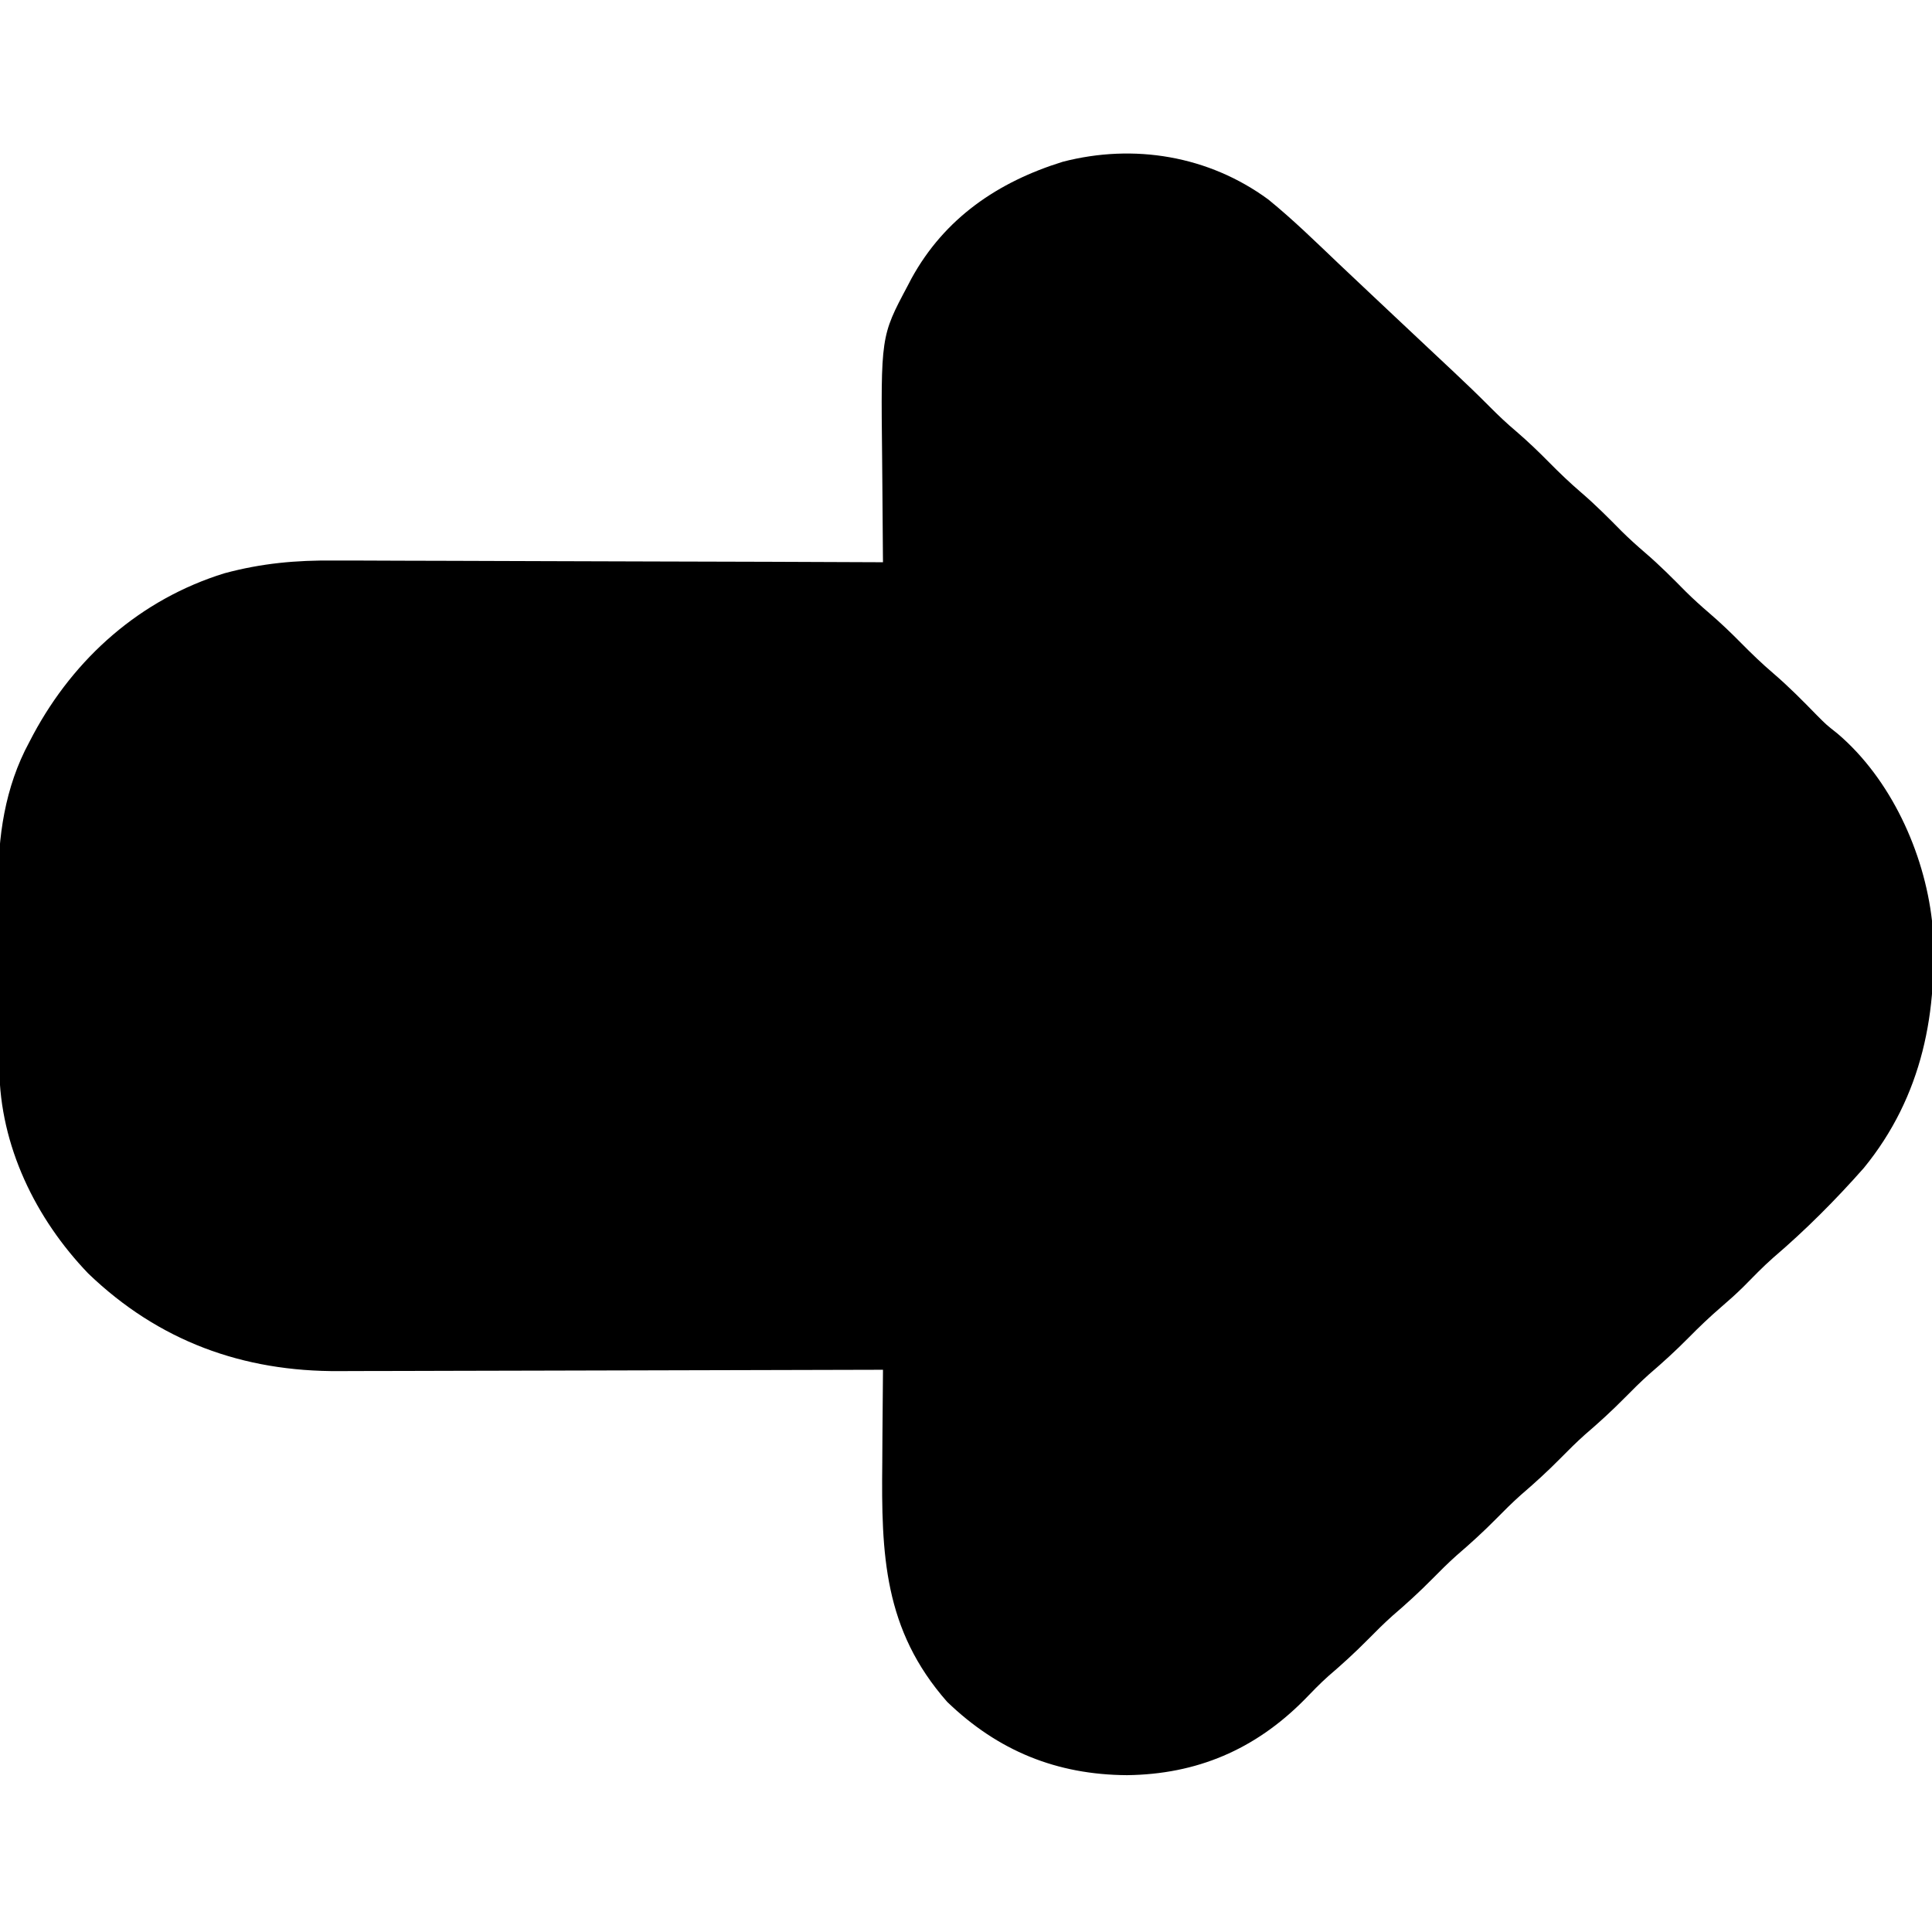
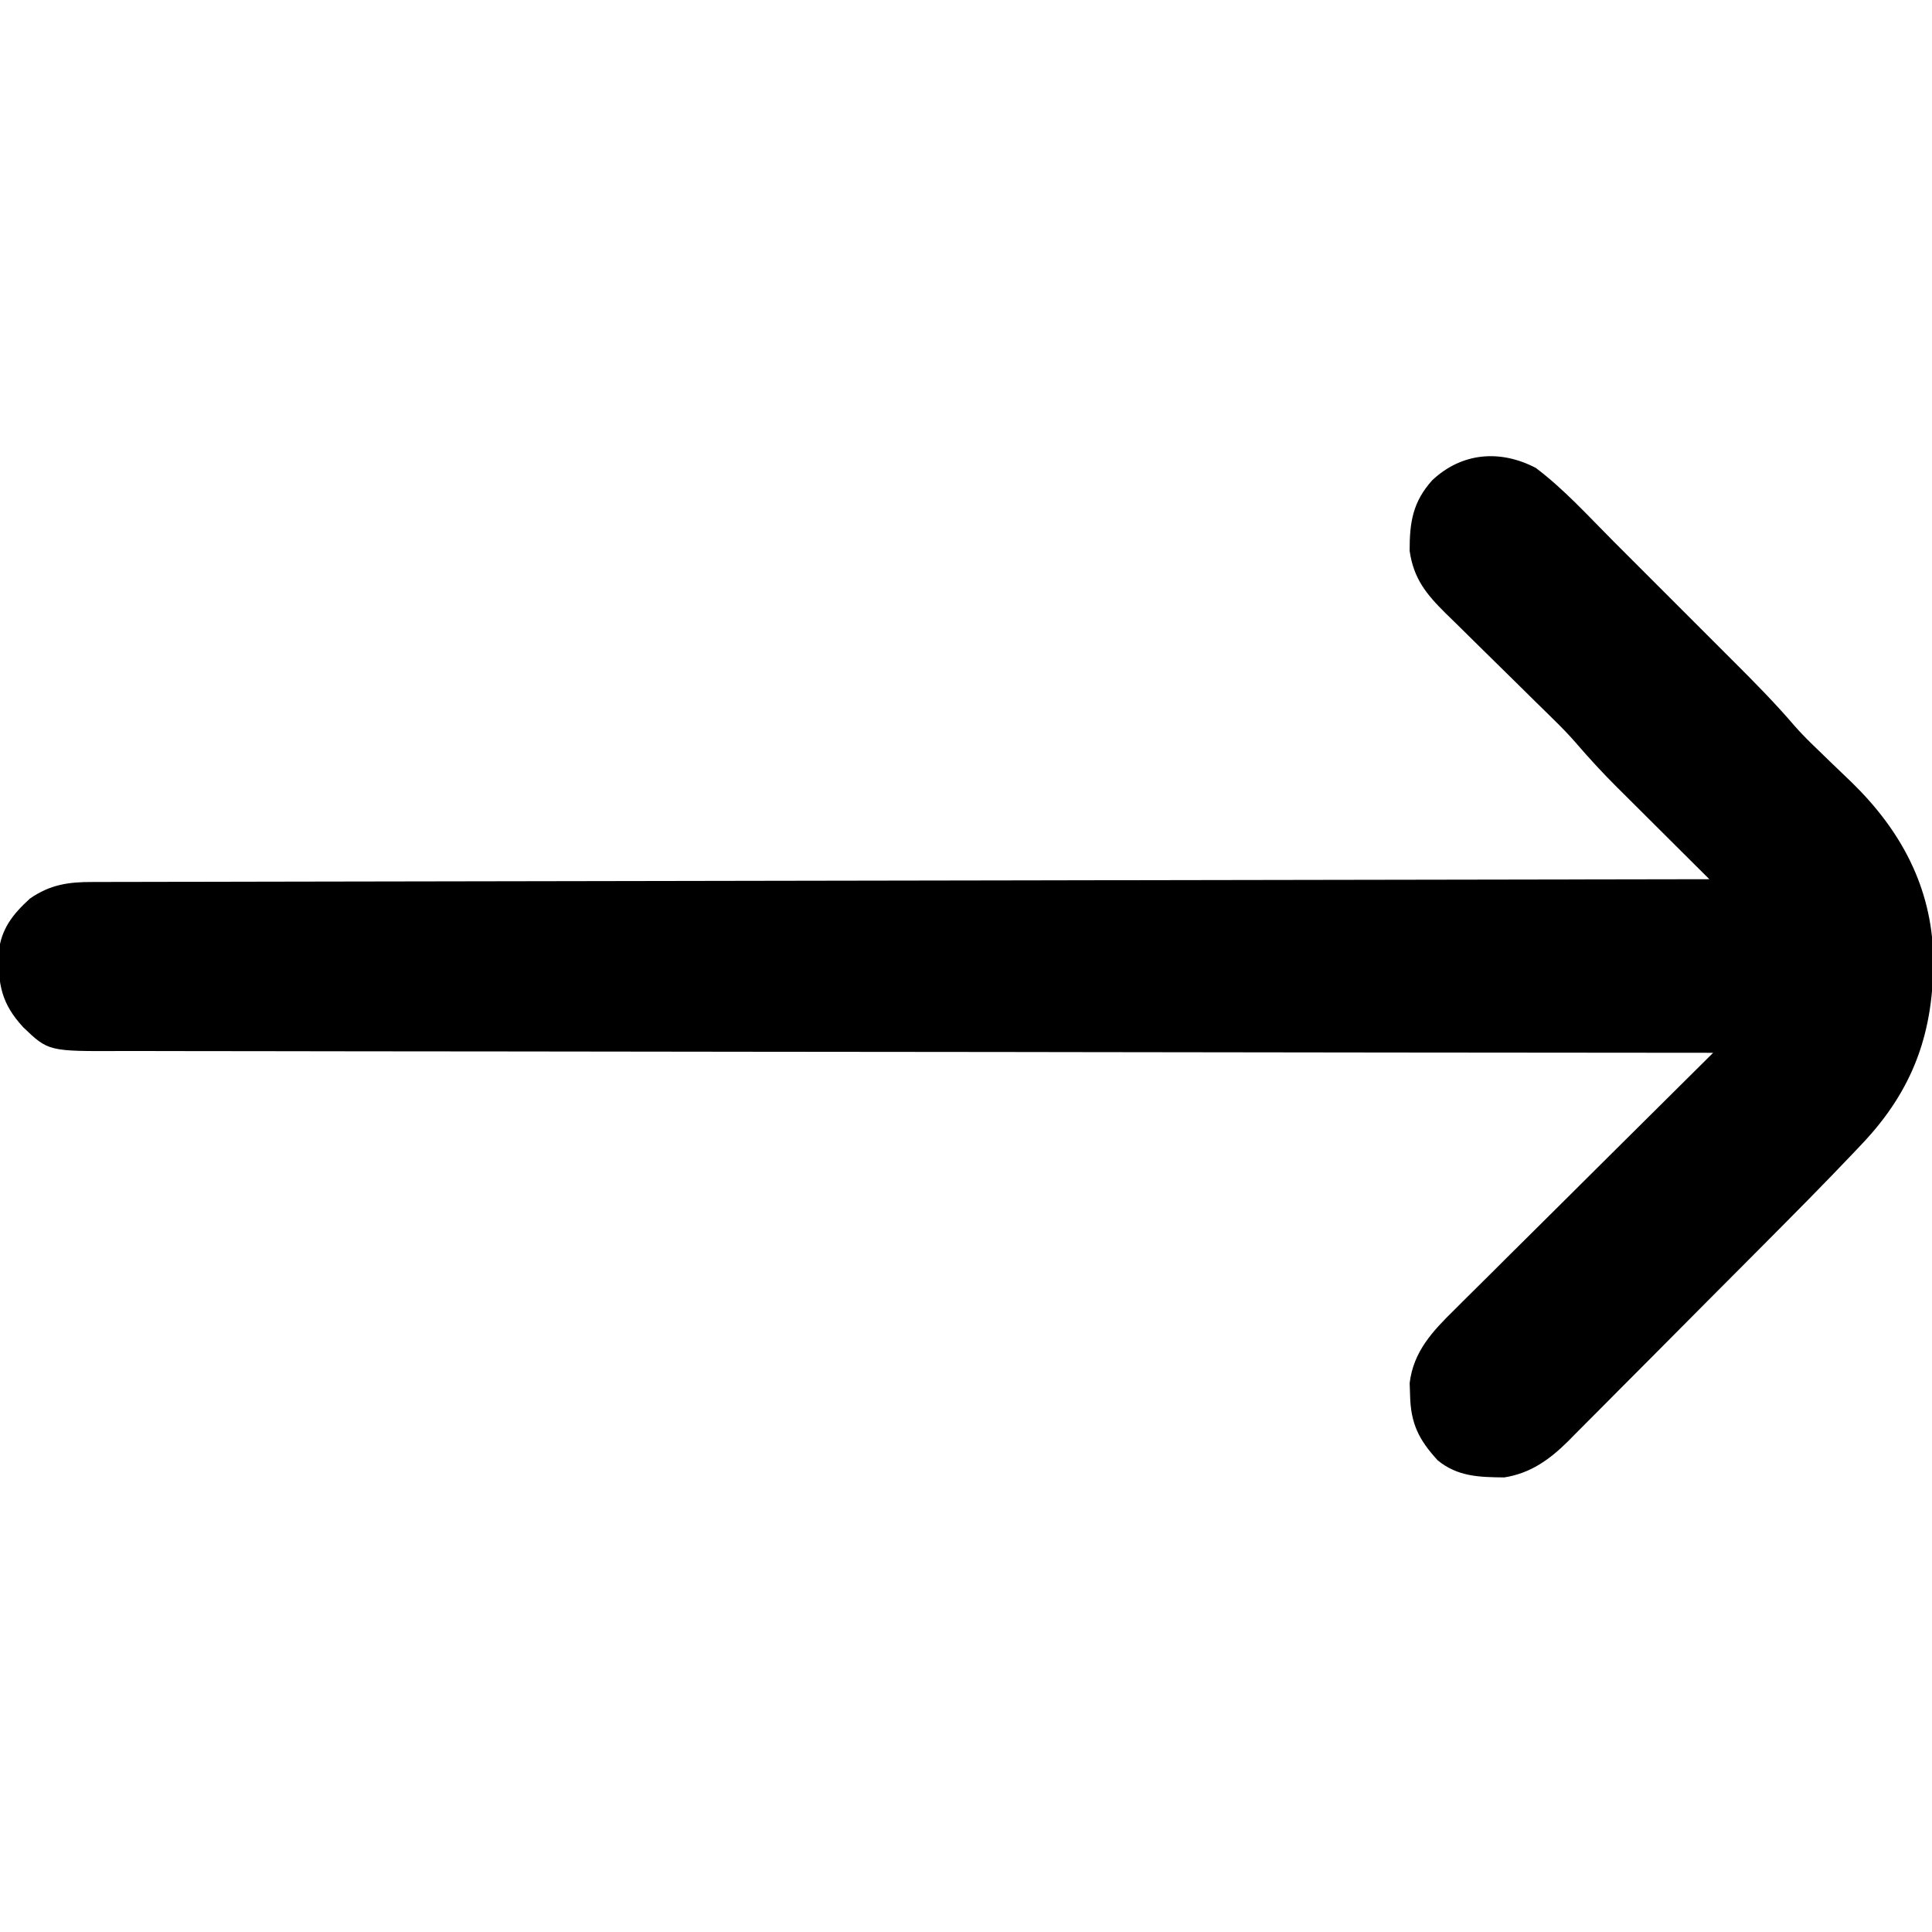
<svg xmlns="http://www.w3.org/2000/svg" version="1.1" width="512" height="512">
-   <path d="M0 0 C6.556 5.325 12.602 11.262 18.719 17.078 C21.537 19.754 24.368 22.415 27.2 25.077 C29.318 27.068 31.435 29.061 33.551 31.055 C36.524 33.855 39.501 36.651 42.48 39.445 C43.616 40.511 43.616 40.511 44.774 41.598 C46.208 42.944 47.644 44.29 49.08 45.635 C52.311 48.669 55.501 51.733 58.625 54.879 C60.923 57.193 63.251 59.401 65.75 61.5 C68.76 64.091 71.586 66.798 74.375 69.625 C77.124 72.411 79.904 75.078 82.875 77.625 C86.669 80.877 90.149 84.382 93.656 87.938 C95.669 89.922 97.729 91.786 99.875 93.625 C103.669 96.877 107.149 100.382 110.656 103.938 C112.669 105.922 114.729 107.786 116.875 109.625 C119.846 112.172 122.626 114.839 125.375 117.625 C128.103 120.391 130.86 123.038 133.812 125.562 C137.894 129.058 141.634 132.848 145.383 136.695 C147.887 139.209 147.887 139.209 150.875 141.57 C164.919 153.529 173.799 172.964 175.875 191.125 C177.722 215.009 173.315 237.681 157.812 256.648 C150.351 265.096 142.343 273.133 133.77 280.449 C131.007 282.893 128.458 285.533 125.871 288.16 C123.954 290.047 121.979 291.812 119.938 293.562 C116.947 296.132 114.144 298.818 111.375 301.625 C108.014 305.032 104.538 308.2 100.906 311.312 C98.639 313.336 96.509 315.462 94.375 317.625 C91.014 321.032 87.538 324.2 83.906 327.312 C81.639 329.336 79.509 331.462 77.375 333.625 C74.014 337.032 70.538 340.2 66.906 343.312 C64.639 345.336 62.509 347.462 60.375 349.625 C57.014 353.032 53.538 356.2 49.906 359.312 C47.639 361.336 45.509 363.462 43.375 365.625 C40.014 369.032 36.538 372.2 32.906 375.312 C30.639 377.336 28.509 379.462 26.375 381.625 C23.012 385.034 19.538 388.205 15.898 391.312 C13.655 393.322 11.589 395.456 9.5 397.625 C-3.566 410.803 -18.987 417.34 -37.438 417.562 C-56.079 417.455 -71.636 411.135 -85.125 398.125 C-101.953 378.998 -102.579 359.022 -102.312 334.75 C-102.297 332.357 -102.284 329.964 -102.271 327.57 C-102.239 321.755 -102.189 315.94 -102.125 310.125 C-102.925 310.128 -103.726 310.131 -104.551 310.133 C-124.084 310.2 -143.617 310.249 -163.15 310.28 C-172.596 310.296 -182.042 310.317 -191.489 310.351 C-199.728 310.381 -207.967 310.401 -216.206 310.407 C-220.564 310.411 -224.921 310.42 -229.278 310.442 C-233.391 310.463 -237.504 310.469 -241.617 310.464 C-243.115 310.465 -244.613 310.471 -246.112 310.483 C-271.759 310.672 -294.097 302.526 -312.723 284.629 C-326.699 270.09 -336.13 250.758 -336.302 230.364 C-336.309 229.716 -336.315 229.067 -336.322 228.4 C-336.342 226.269 -336.353 224.138 -336.363 222.008 C-336.367 221.272 -336.371 220.536 -336.376 219.778 C-336.396 215.876 -336.411 211.974 -336.42 208.071 C-336.431 204.086 -336.465 200.102 -336.505 196.118 C-336.532 193.015 -336.54 189.913 -336.543 186.81 C-336.548 185.344 -336.56 183.878 -336.578 182.412 C-336.74 169.004 -334.852 155.775 -328.375 143.812 C-328.03 143.154 -327.685 142.495 -327.329 141.816 C-316.392 121.443 -298.878 105.934 -276.662 99.052 C-266.741 96.381 -257.678 95.567 -247.438 95.671 C-245.839 95.672 -244.241 95.671 -242.642 95.669 C-238.358 95.668 -234.074 95.691 -229.79 95.719 C-225.293 95.745 -220.795 95.747 -216.297 95.752 C-207.805 95.764 -199.313 95.797 -190.821 95.837 C-181.142 95.882 -171.464 95.904 -161.785 95.924 C-141.898 95.965 -122.012 96.036 -102.125 96.125 C-102.135 95.235 -102.135 95.235 -102.145 94.328 C-102.212 88.081 -102.257 81.834 -102.29 75.587 C-102.305 73.264 -102.325 70.941 -102.351 68.619 C-102.707 36.239 -102.707 36.239 -95.625 22.938 C-95.109 21.948 -95.109 21.948 -94.583 20.939 C-85.802 4.924 -71.663 -4.674 -54.5 -10 C-35.632 -14.892 -15.801 -11.613 0 0 Z " fill="#000000" transform="translate(336.125,52.875)" />
+   <path d="M0 0 C7.497 5.643 13.949 12.803 20.566 19.434 C21.771 20.638 22.976 21.842 24.181 23.045 C26.695 25.558 29.207 28.072 31.718 30.587 C34.917 33.792 38.121 36.993 41.326 40.192 C43.812 42.674 46.295 45.159 48.777 47.644 C49.957 48.824 51.137 50.004 52.319 51.182 C57.904 56.759 63.424 62.336 68.555 68.341 C70.647 70.743 72.913 72.937 75.215 75.137 C76.149 76.045 77.083 76.953 78.045 77.889 C79.959 79.746 81.885 81.589 83.818 83.428 C96.775 96.099 104.868 111.059 105.344 129.45 C105.562 149.299 100.158 164.746 86.342 179.261 C85.686 179.954 85.031 180.647 84.356 181.362 C76.497 189.639 68.462 197.741 60.41 205.828 C59.606 206.636 58.803 207.444 57.975 208.276 C53.741 212.53 49.504 216.782 45.264 221.031 C40.906 225.4 36.56 229.781 32.216 234.164 C28.847 237.559 25.469 240.946 22.089 244.33 C20.481 245.942 18.877 247.557 17.277 249.176 C15.046 251.432 12.802 253.675 10.555 255.915 C9.581 256.908 9.581 256.908 8.588 257.92 C3.638 262.816 -1.359 266.421 -8.344 267.531 C-14.972 267.466 -20.709 267.341 -26 263 C-30.987 257.565 -33.147 253.257 -33.312 245.812 C-33.35 244.726 -33.387 243.639 -33.426 242.52 C-32.416 234.174 -27.378 228.804 -21.569 223.115 C-20.827 222.373 -20.086 221.63 -19.321 220.865 C-16.885 218.432 -14.435 216.013 -11.984 213.594 C-10.285 211.902 -8.587 210.21 -6.89 208.516 C-2.433 204.075 2.035 199.646 6.505 195.22 C11.071 190.696 15.625 186.16 20.18 181.625 C29.109 172.739 38.05 163.865 47 155 C46.079 154.999 45.157 154.999 44.208 154.998 C-10.379 154.962 -64.967 154.906 -119.554 154.822 C-126.107 154.812 -132.659 154.802 -139.212 154.792 C-140.517 154.791 -141.821 154.789 -143.165 154.787 C-164.295 154.756 -185.425 154.739 -206.555 154.727 C-228.232 154.714 -249.909 154.687 -271.586 154.645 C-284.964 154.62 -298.343 154.607 -311.721 154.609 C-320.893 154.609 -330.064 154.594 -339.235 154.568 C-344.528 154.553 -349.821 154.545 -355.114 154.554 C-359.961 154.562 -364.807 154.552 -369.654 154.528 C-371.407 154.522 -373.159 154.523 -374.912 154.531 C-394.177 154.617 -394.177 154.617 -400.859 148.221 C-406.615 141.947 -407.511 136.978 -407.379 128.488 C-406.689 122.135 -403.66 118.335 -399.062 114.125 C-393.734 110.427 -388.819 109.704 -382.453 109.738 C-381.709 109.734 -380.966 109.73 -380.201 109.726 C-377.709 109.715 -375.218 109.718 -372.726 109.722 C-370.923 109.717 -369.119 109.711 -367.315 109.704 C-362.358 109.688 -357.4 109.685 -352.443 109.683 C-347.097 109.68 -341.752 109.664 -336.406 109.651 C-327.144 109.628 -317.882 109.613 -308.62 109.603 C-295.229 109.589 -281.838 109.563 -268.446 109.535 C-246.72 109.49 -224.994 109.453 -203.268 109.422 C-182.162 109.392 -161.056 109.357 -139.95 109.317 C-138.649 109.315 -137.348 109.312 -136.008 109.31 C-129.483 109.298 -122.957 109.285 -116.432 109.273 C-62.288 109.169 -8.144 109.08 46 109 C45.128 108.133 44.256 107.266 43.357 106.373 C40.091 103.125 36.829 99.874 33.567 96.622 C32.161 95.221 30.754 93.82 29.345 92.421 C27.31 90.398 25.278 88.371 23.246 86.344 C22.626 85.729 22.006 85.114 21.367 84.48 C17.58 80.694 13.993 76.786 10.501 72.726 C8.648 70.595 6.691 68.598 4.673 66.623 C3.902 65.865 3.132 65.108 2.338 64.327 C1.53 63.537 0.723 62.747 -0.109 61.934 C-1.851 60.215 -3.592 58.495 -5.332 56.775 C-8.049 54.096 -10.768 51.42 -13.496 48.751 C-16.147 46.154 -18.785 43.545 -21.422 40.934 C-22.238 40.142 -23.053 39.35 -23.893 38.534 C-29.046 33.406 -32.378 29.345 -33.434 21.973 C-33.444 14.369 -32.598 8.99 -27.422 3.25 C-19.547 -4.129 -9.408 -4.905 0 0 Z " fill="#000000" transform="translate(407,124)" />
</svg>
